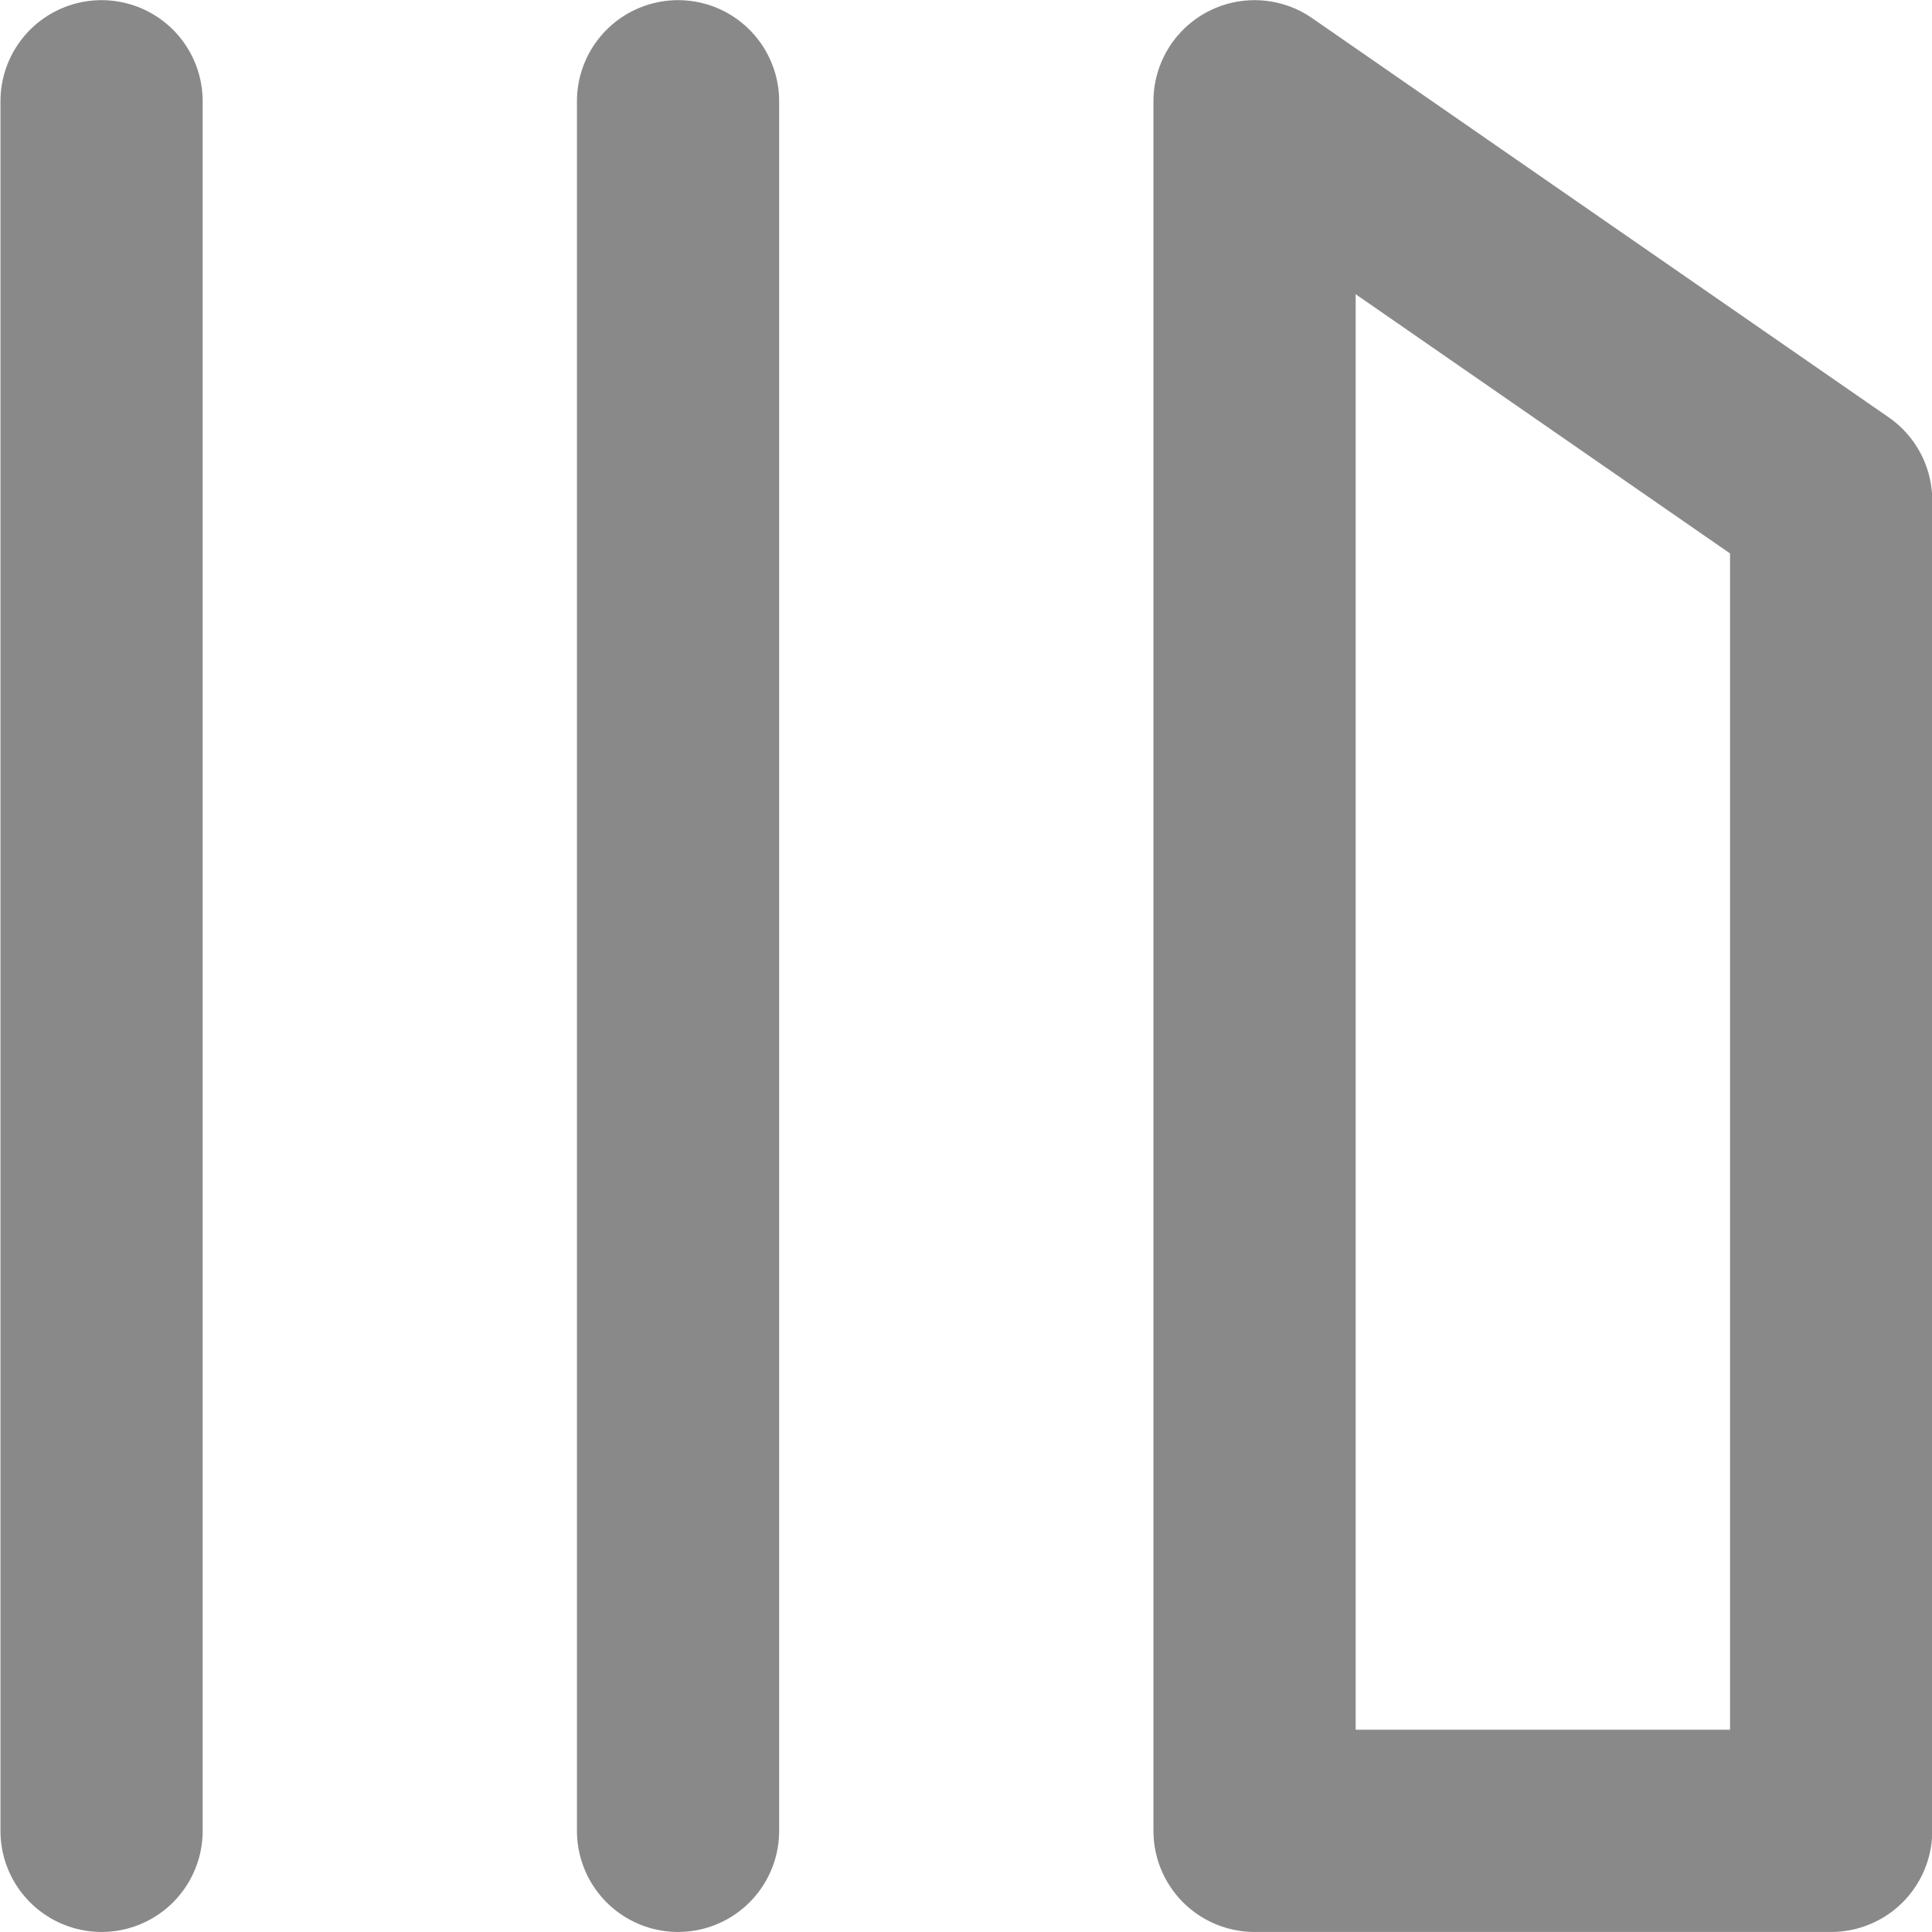
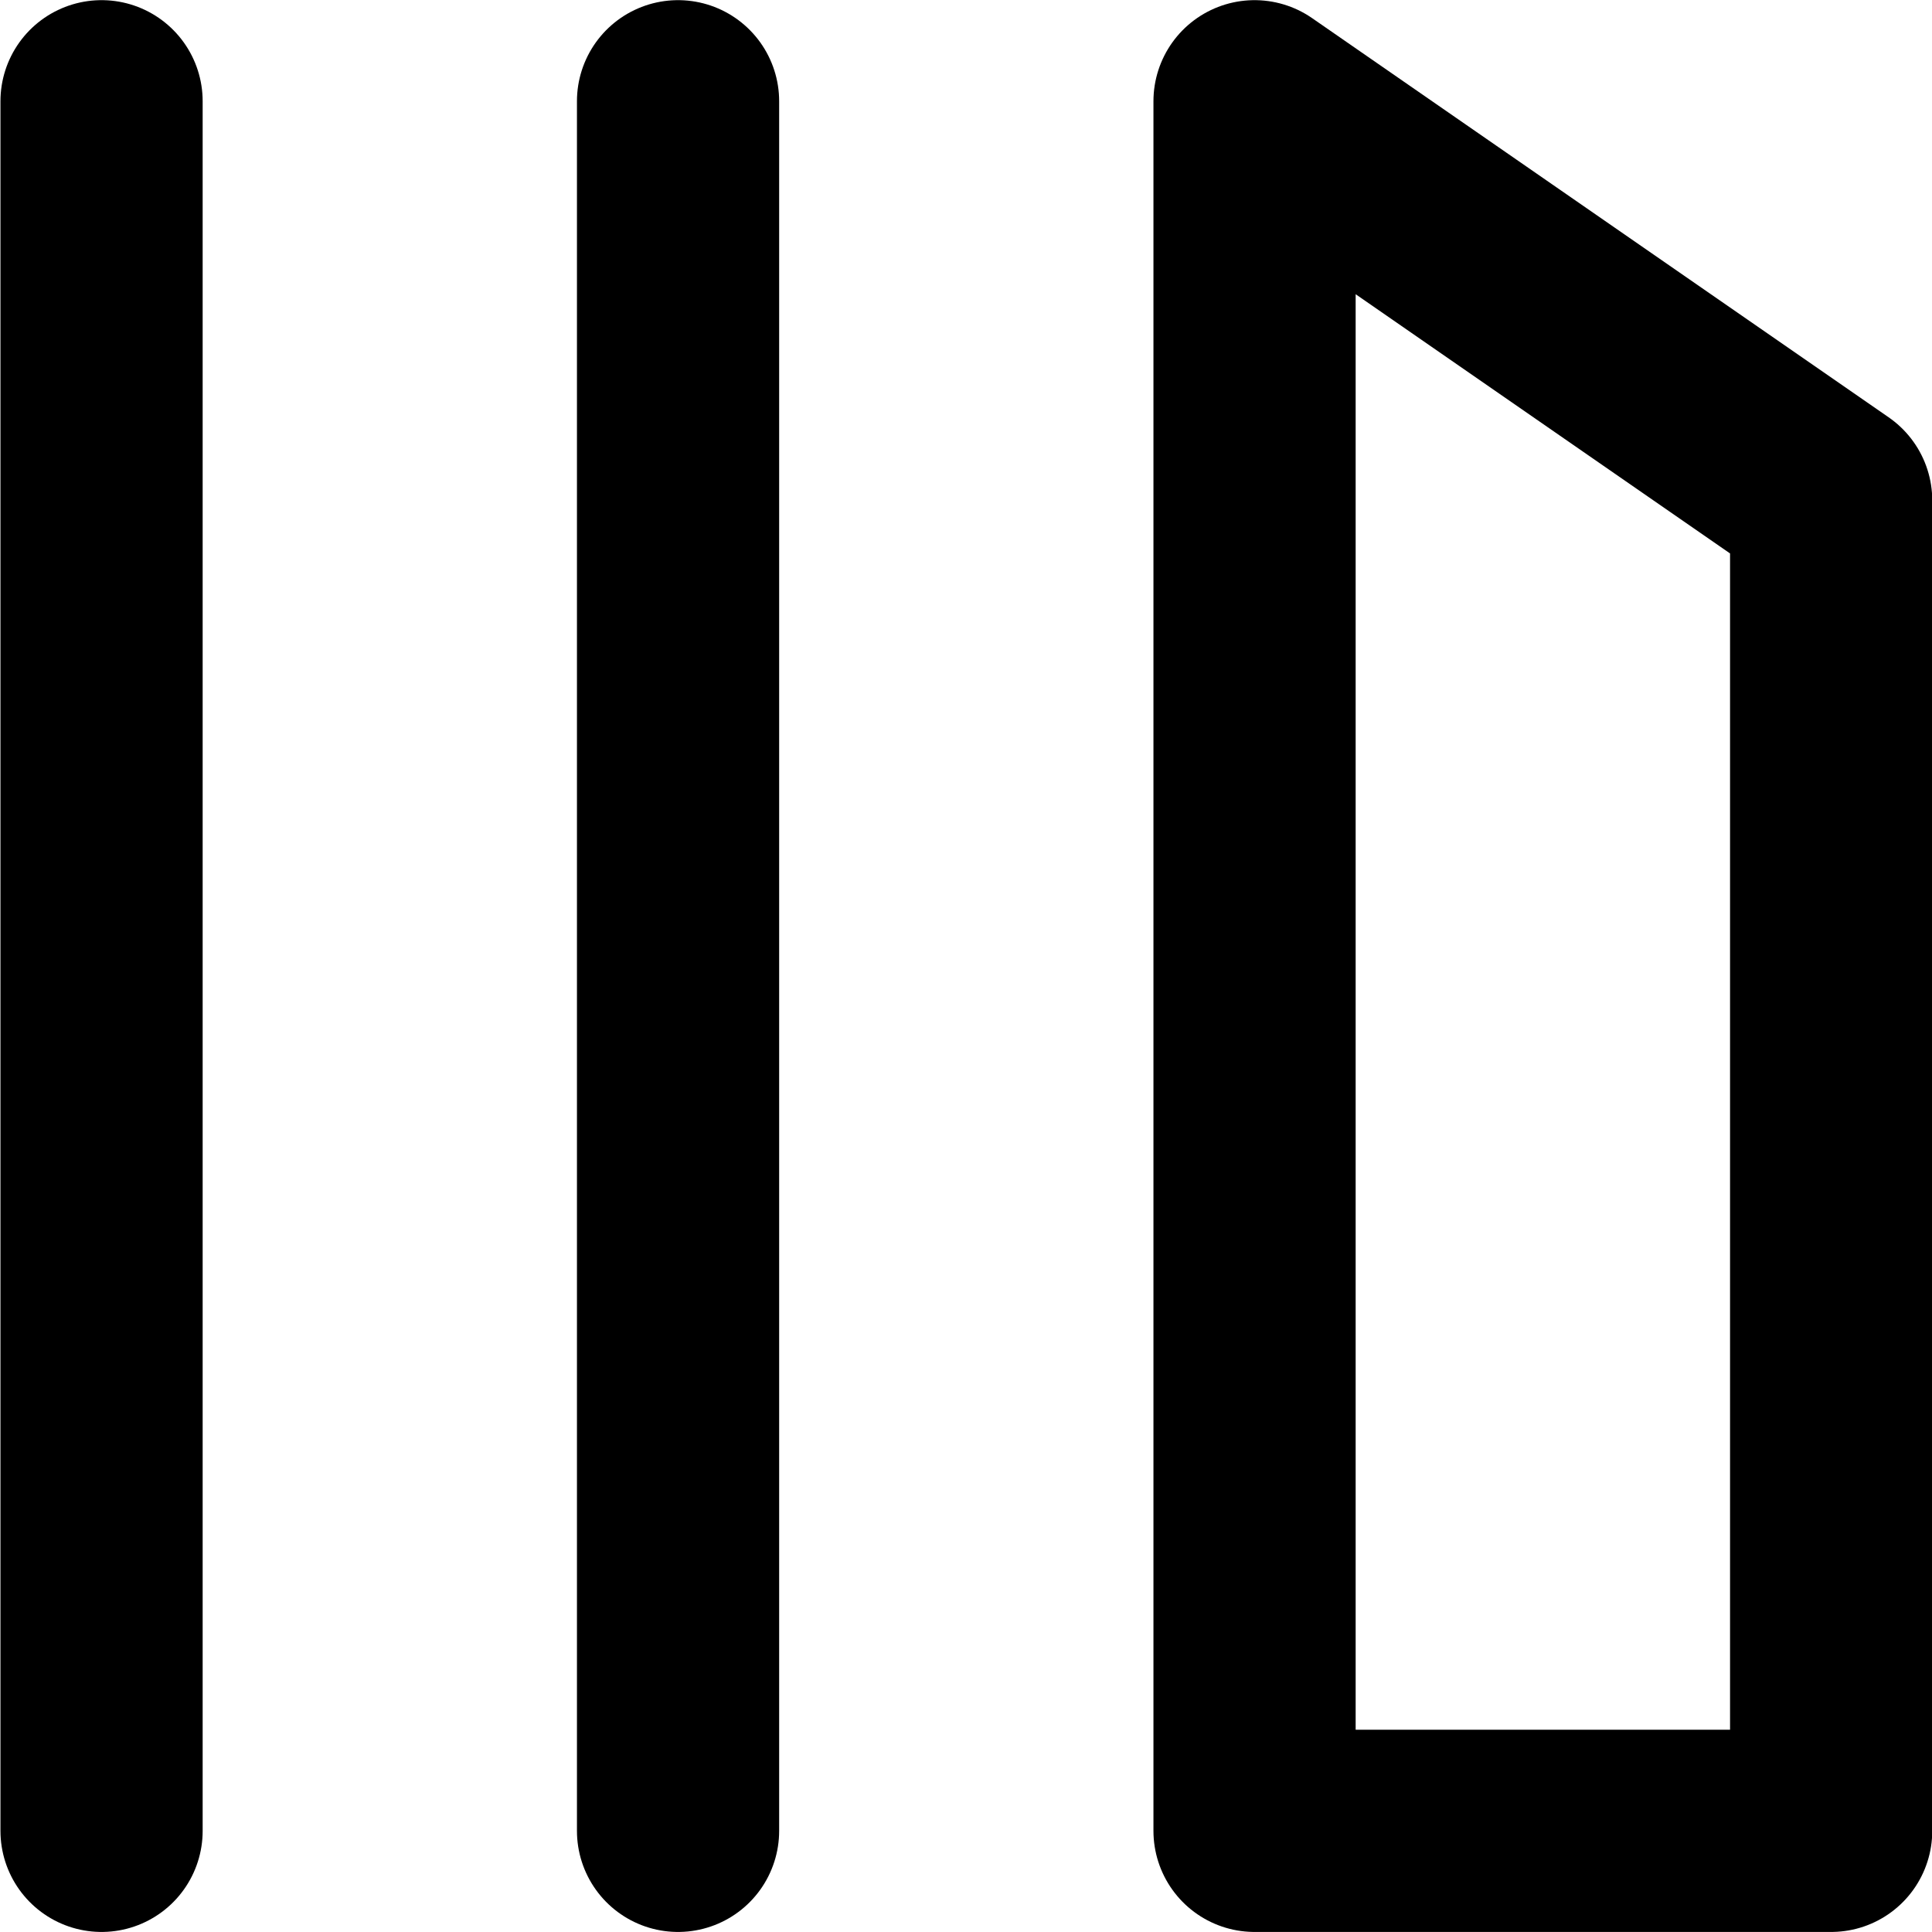
- <svg xmlns="http://www.w3.org/2000/svg" fill="none" viewBox="10.72 11.22 19.31 19.31">
-   <path d="M11.735 12.232V29.519" stroke="#898989" stroke-width="2.021" stroke-linecap="round" stroke-linejoin="round" />
-   <path d="M17.497 12.232V29.519" stroke="#898989" stroke-width="2.021" stroke-linecap="round" stroke-linejoin="round" />
-   <path d="M23.259 29.519V12.232L29.022 16.222V29.519H23.259Z" stroke="#898989" stroke-width="2.021" stroke-linecap="round" stroke-linejoin="round" />
+ <svg xmlns="http://www.w3.org/2000/svg" fill="none" stroke="currentColor" viewBox="10.72 11.22 19.31 19.31">
+   <path d="M11.735 12.232V29.519" stroke="currentColor" stroke-width="2.021" stroke-linecap="round" stroke-linejoin="round" />
+   <path d="M17.497 12.232V29.519" stroke="currentColor" stroke-width="2.021" stroke-linecap="round" stroke-linejoin="round" />
+   <path d="M23.259 29.519V12.232L29.022 16.222V29.519H23.259Z" stroke="currentColor" stroke-width="2.021" stroke-linecap="round" stroke-linejoin="round" />
</svg>
